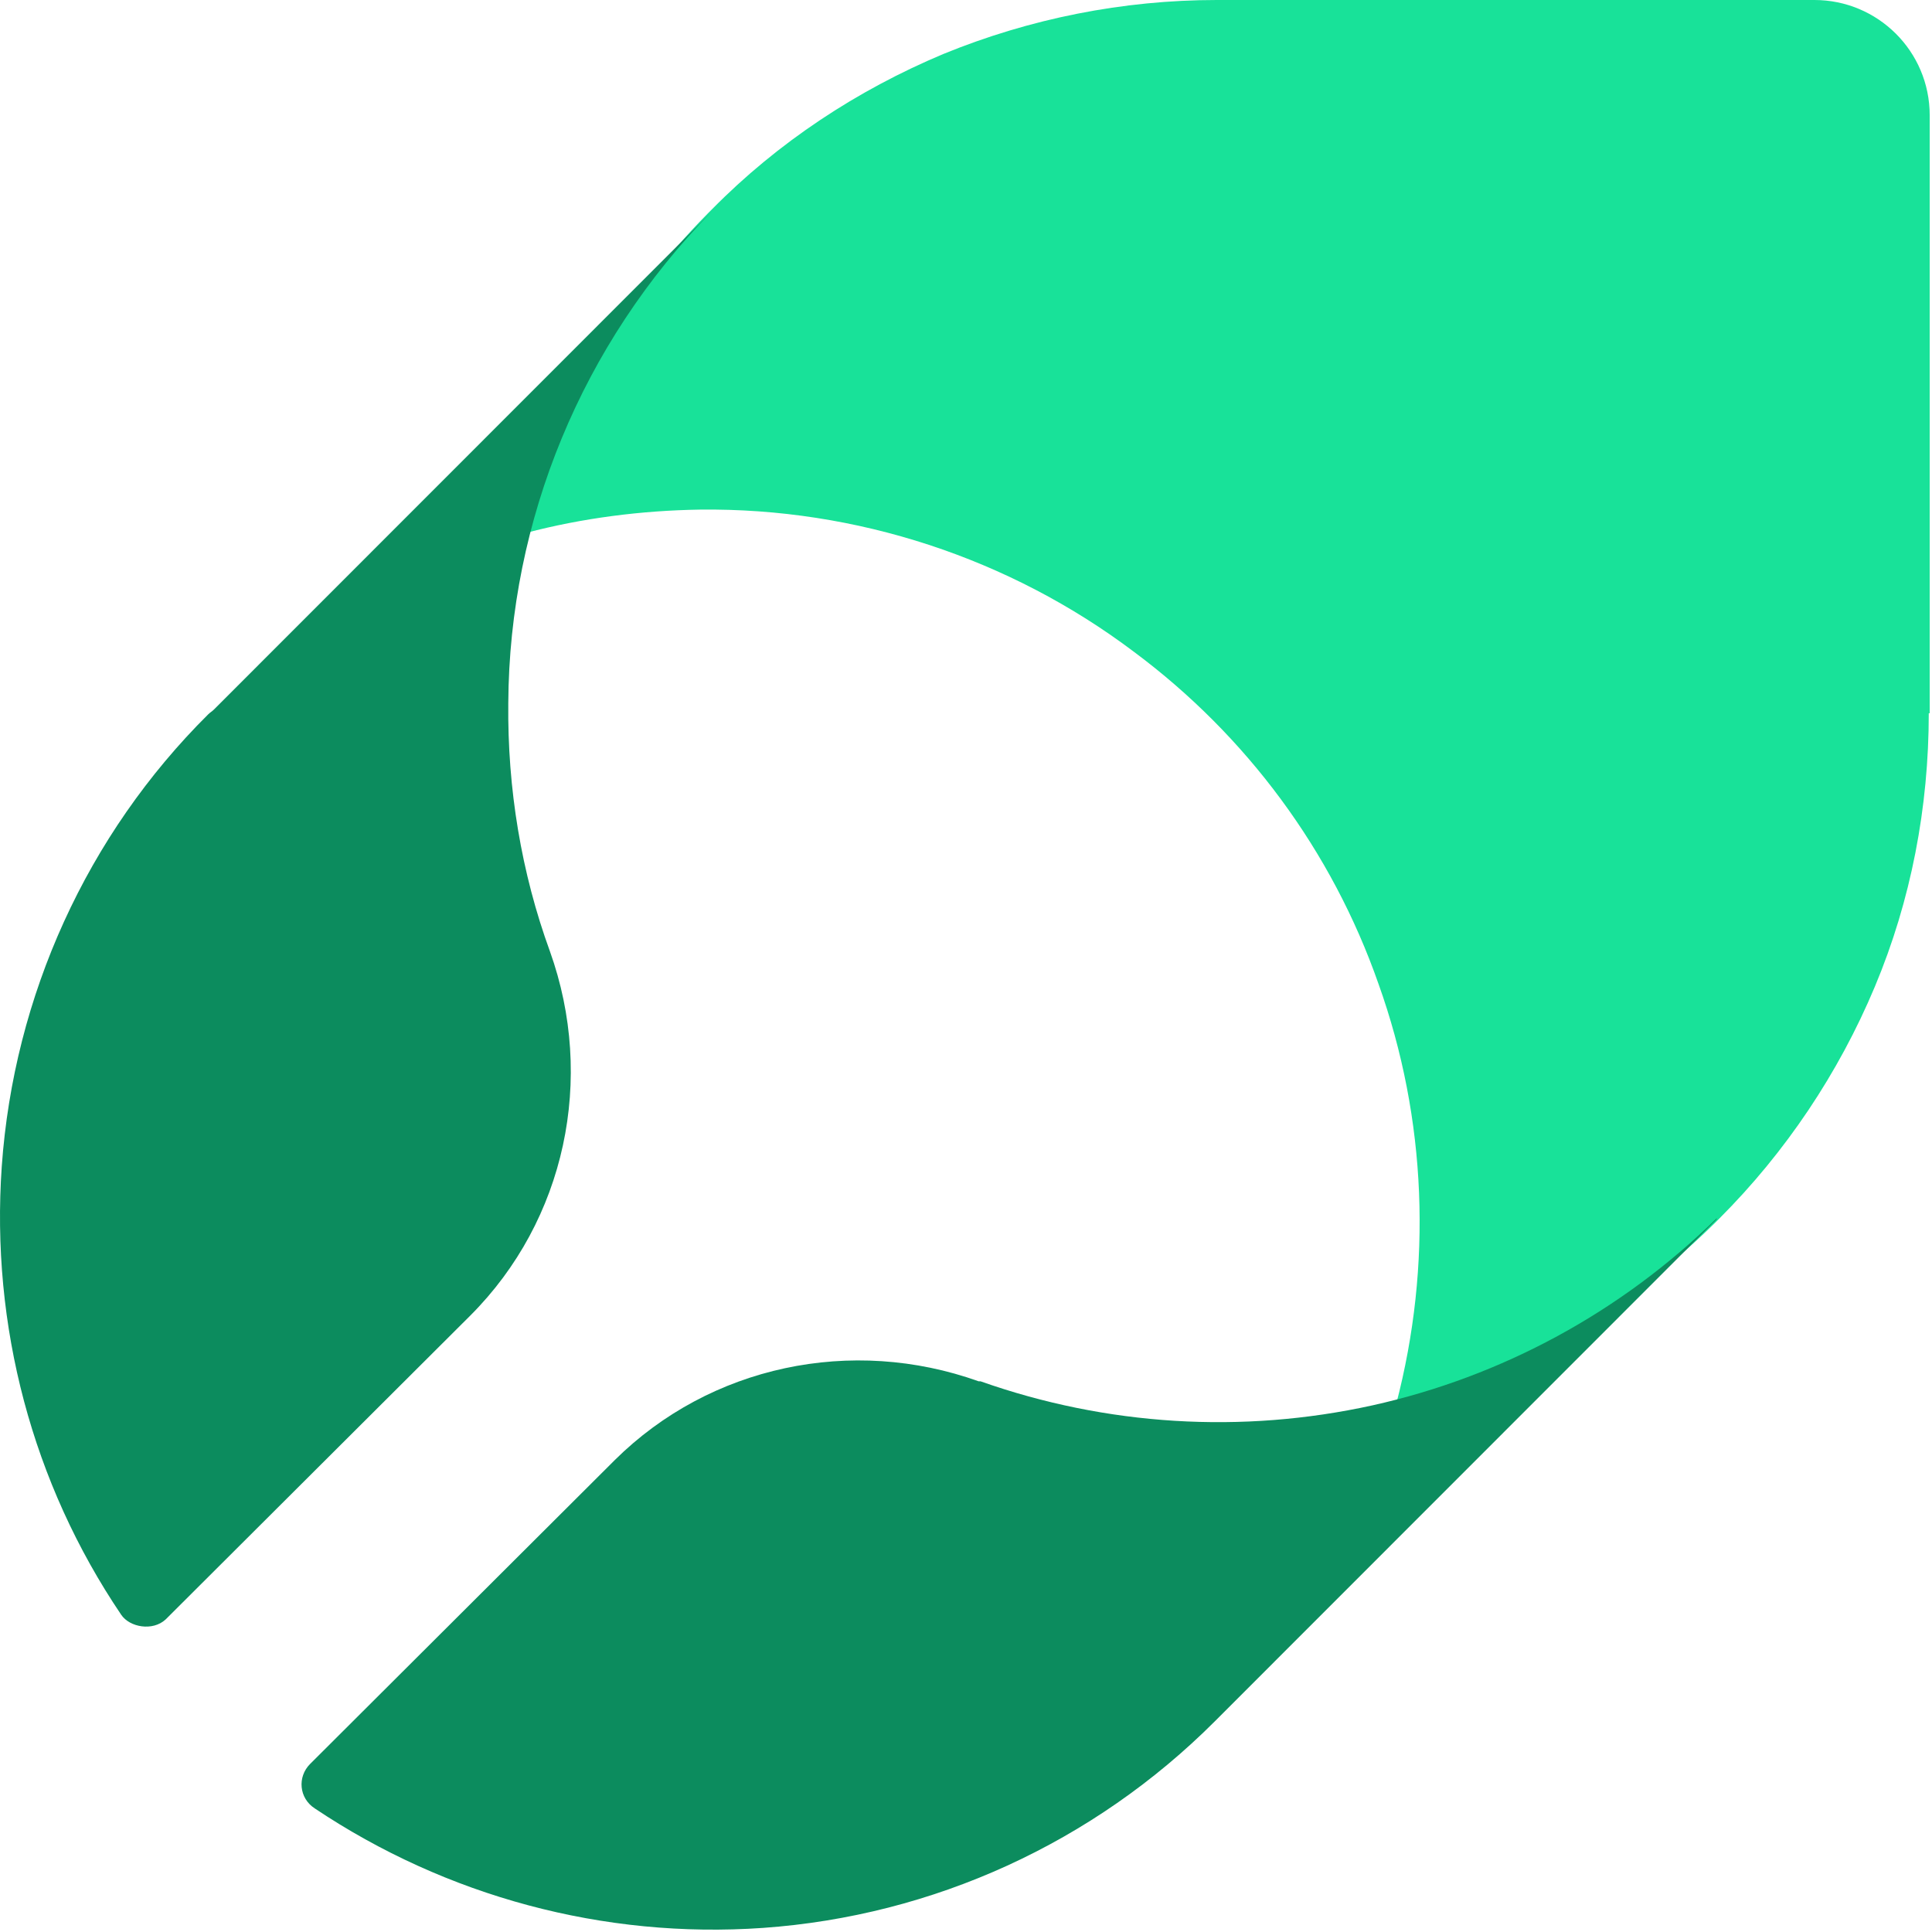
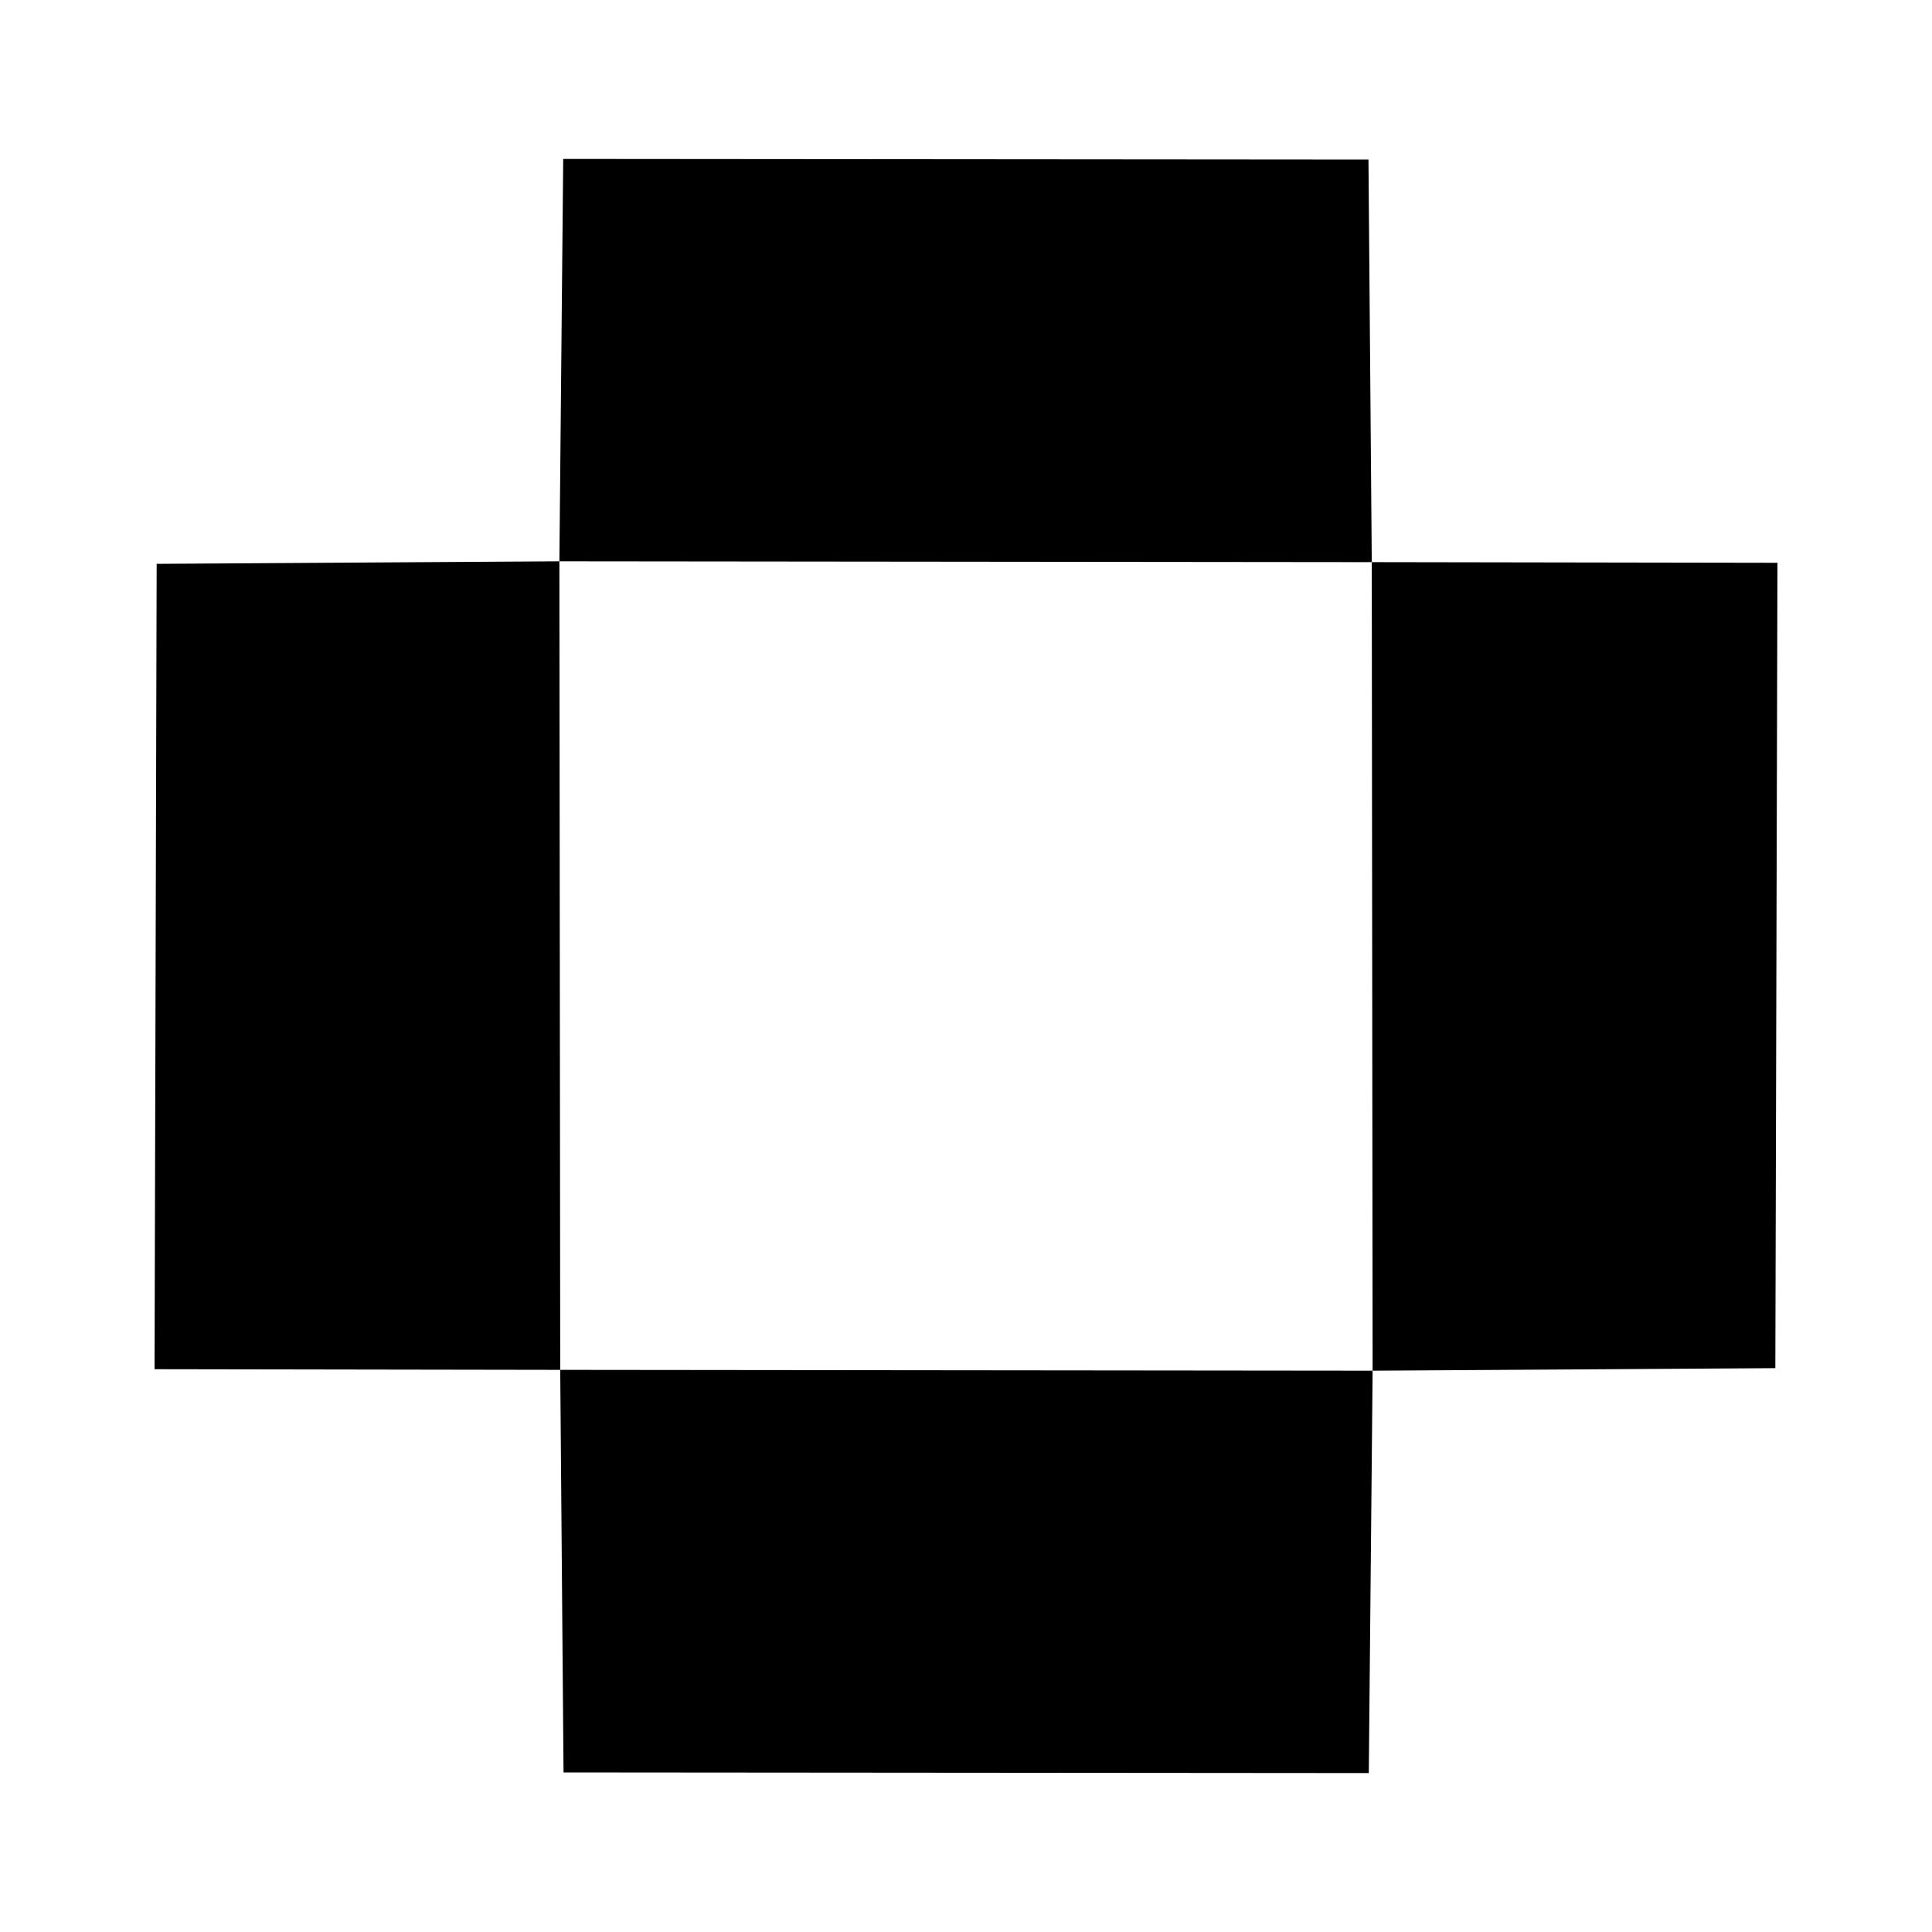
- <svg xmlns="http://www.w3.org/2000/svg" width="502" height="502" viewBox="0 0 502 502" fill="none">
-   <path d="M501.402 185.33V29.962C501.402 13.29 487.876 0 471.453 0H316.156C291.763 0 267.611 4.832 245.15 14.014C222.689 23.438 202.16 36.969 185.012 54.367L183.804 55.575C161.101 78.53 144.92 107.042 136.708 138.454C151.441 134.588 166.656 132.655 181.871 132.413C222.447 131.93 262.298 144.978 294.661 169.383C323.885 191.13 346.104 221.092 358.18 255.645C370.739 290.681 372.188 328.859 362.769 364.862C393.925 356.647 422.666 340.457 445.611 317.744L446.818 316.536C463.966 299.38 477.732 278.841 487.151 256.37C496.571 233.898 501.16 209.735 501.16 185.33H501.402Z" fill="#18E299" />
-   <path d="M132.071 182.706C132.312 135.044 151.32 89.307 184.764 55.125L55.557 184.391C55.076 184.873 54.594 185.113 54.113 185.595C22.593 216.888 3.586 258.774 0.458 303.066C-2.43 344.47 8.397 385.392 31.496 419.575C33.699 422.835 39.677 423.907 43.046 420.778L122.206 341.822C146.989 317.028 154.689 280.198 142.899 247.219C135.44 226.758 131.831 204.852 132.071 182.706Z" fill="#0C8C5E" />
-   <path d="M446.067 316.547C421.284 340.86 390.245 357.71 356.56 365.172C322.634 372.635 287.506 370.468 254.783 358.914C254.783 358.914 254.542 358.914 254.301 358.914C221.338 347.118 184.525 354.821 159.742 379.375L80.581 458.331C77.212 461.701 77.694 467.238 81.784 469.885C115.95 492.754 156.855 503.827 198.24 500.938C242.512 497.809 284.137 478.792 315.656 447.258L316.859 446.054L446.067 316.788V316.547Z" fill="#0C8C5E" />
+ <svg xmlns="http://www.w3.org/2000/svg" viewBox="0 0 200 200" fill="#000000">
+   <g transform="translate(100 100) scale(0.8292) translate(-100.00 -100.00)">
+     <path d="M 150.245 -0.676 L 150.658 49.581 L 49.237 49.477 L 49.714 -0.758 L 150.245 -0.676 Z M 49.342 150.419 L 49.237 49.477 L -1.04 49.794 L -1.304 150.337 L 49.342 150.419 Z M 150.763 150.523 L 150.658 49.581 L 201.304 49.663 L 201.04 150.206 L 150.763 150.523 Z M 150.763 150.523 L 49.342 150.419 L 49.755 200.676 L 150.286 200.758 L 150.763 150.523 Z" fill="#000000" />
+   </g>
</svg>
